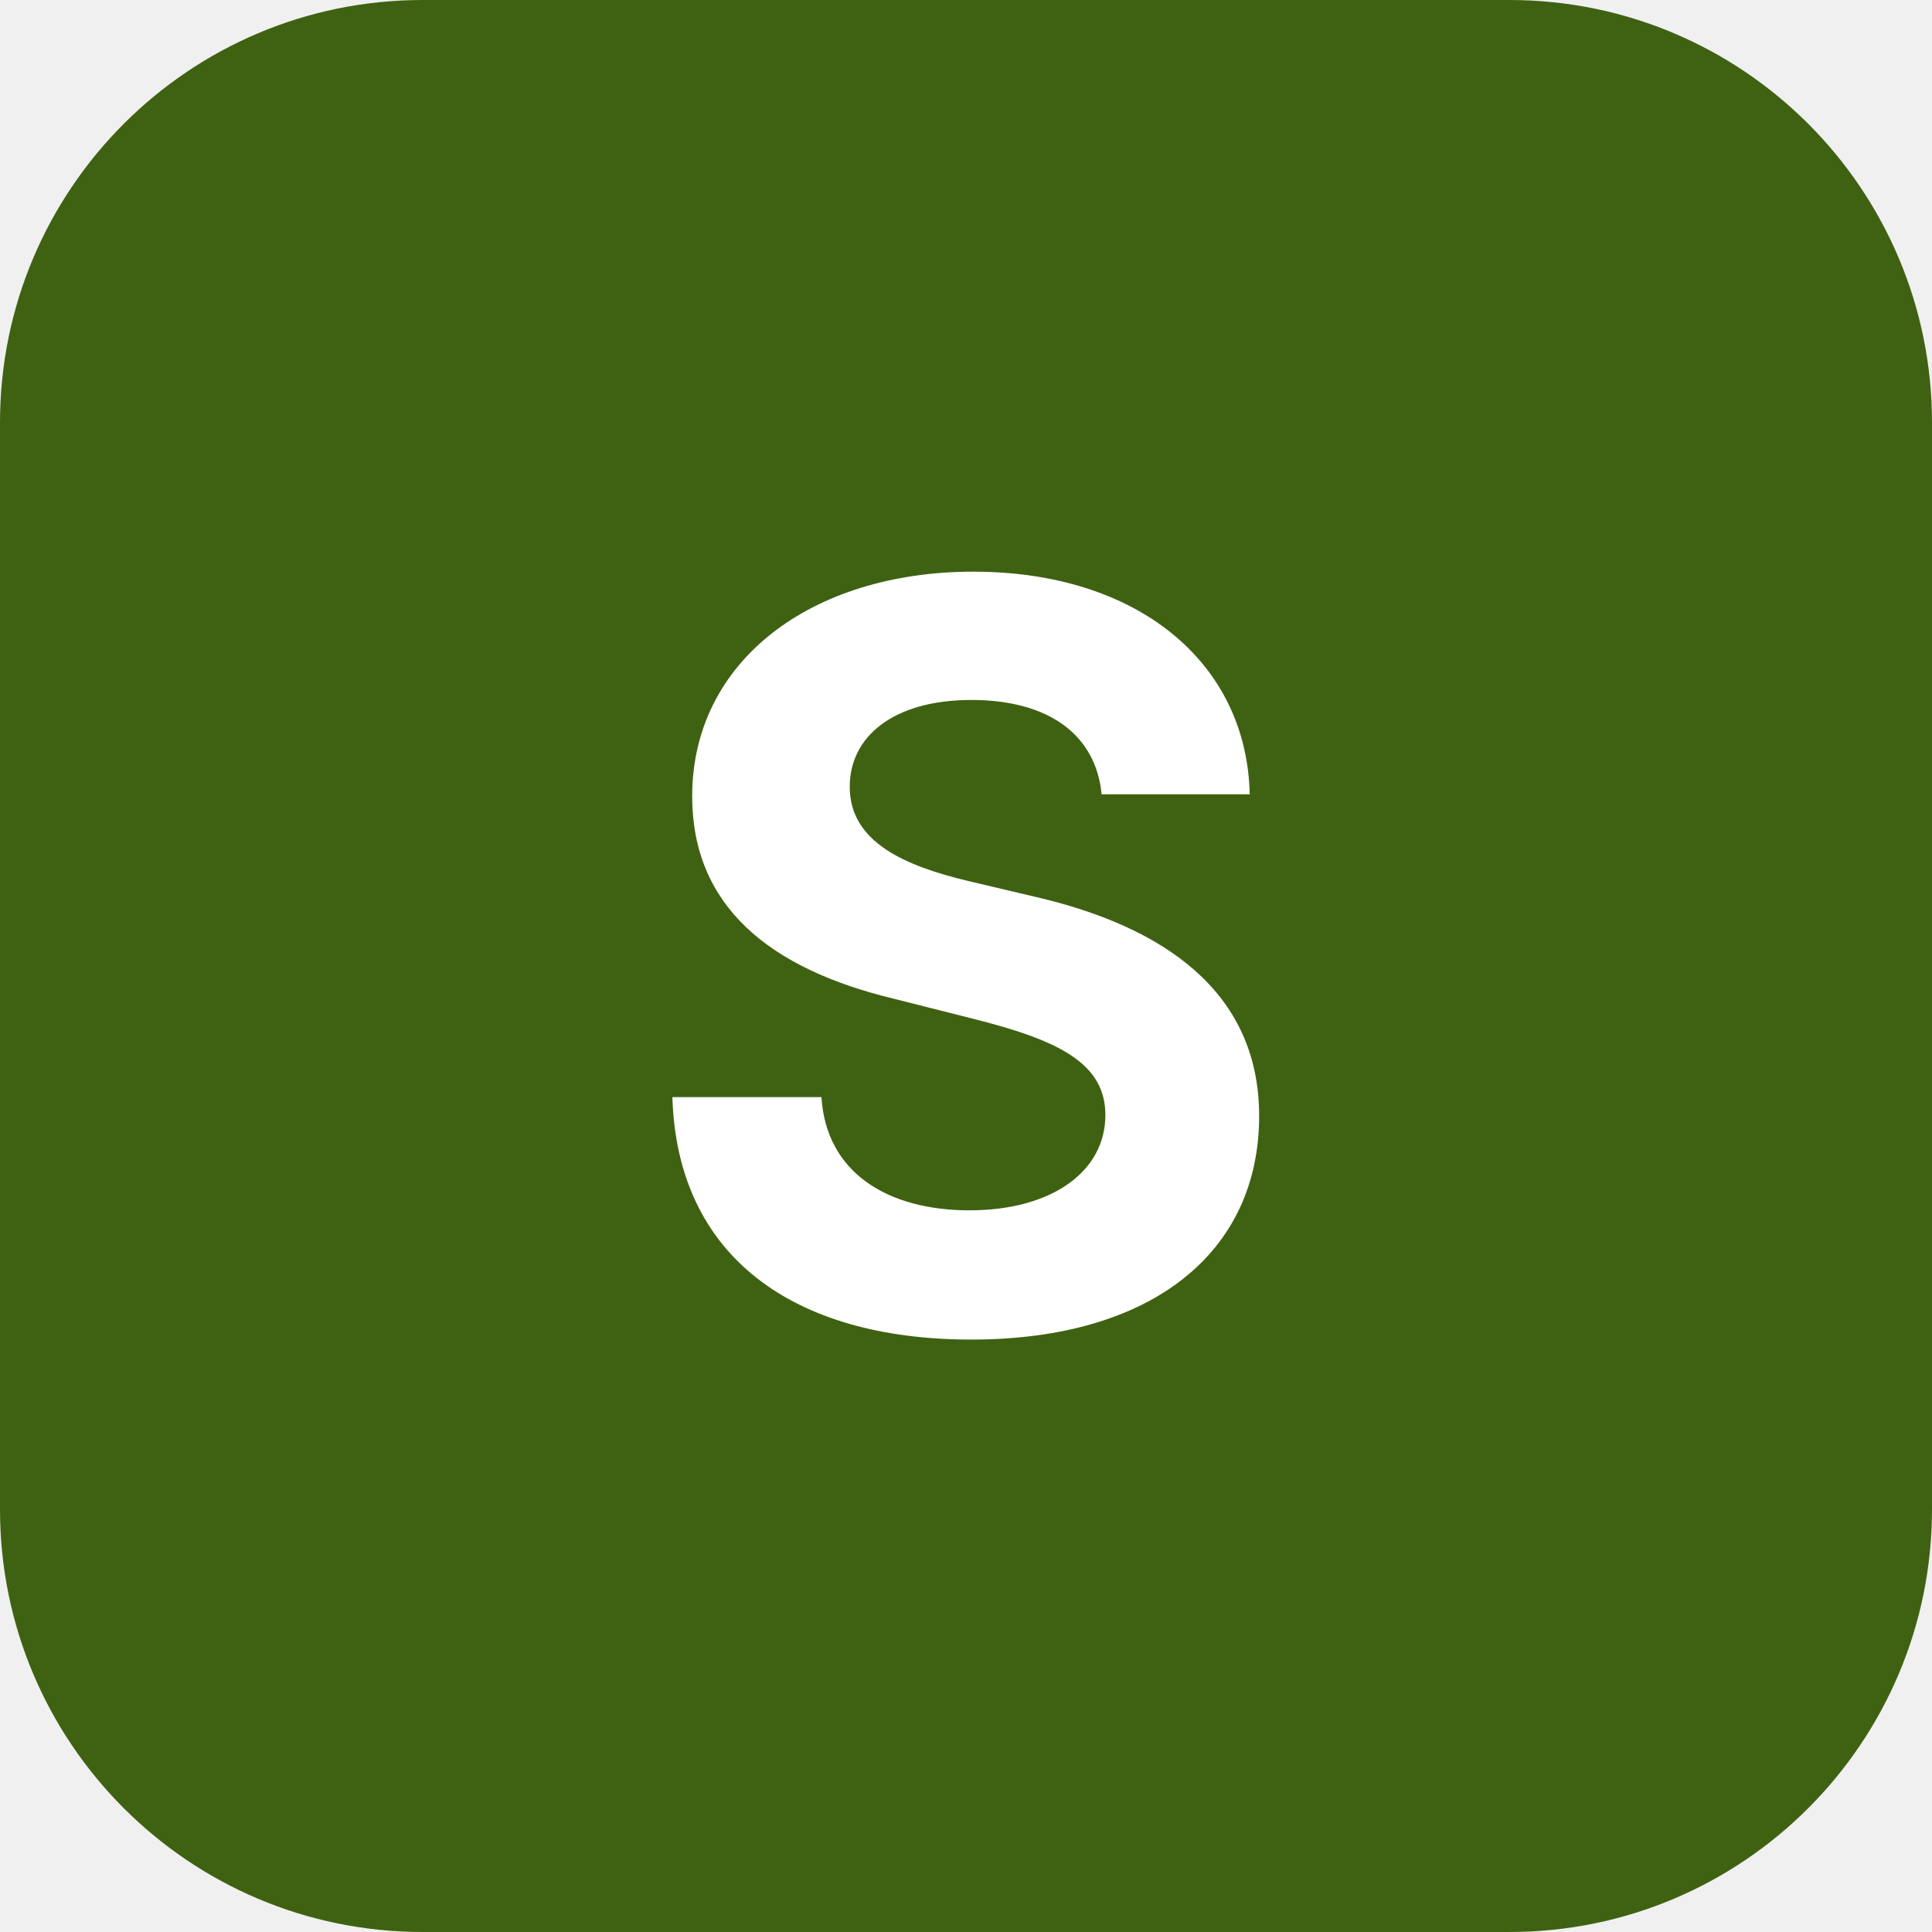
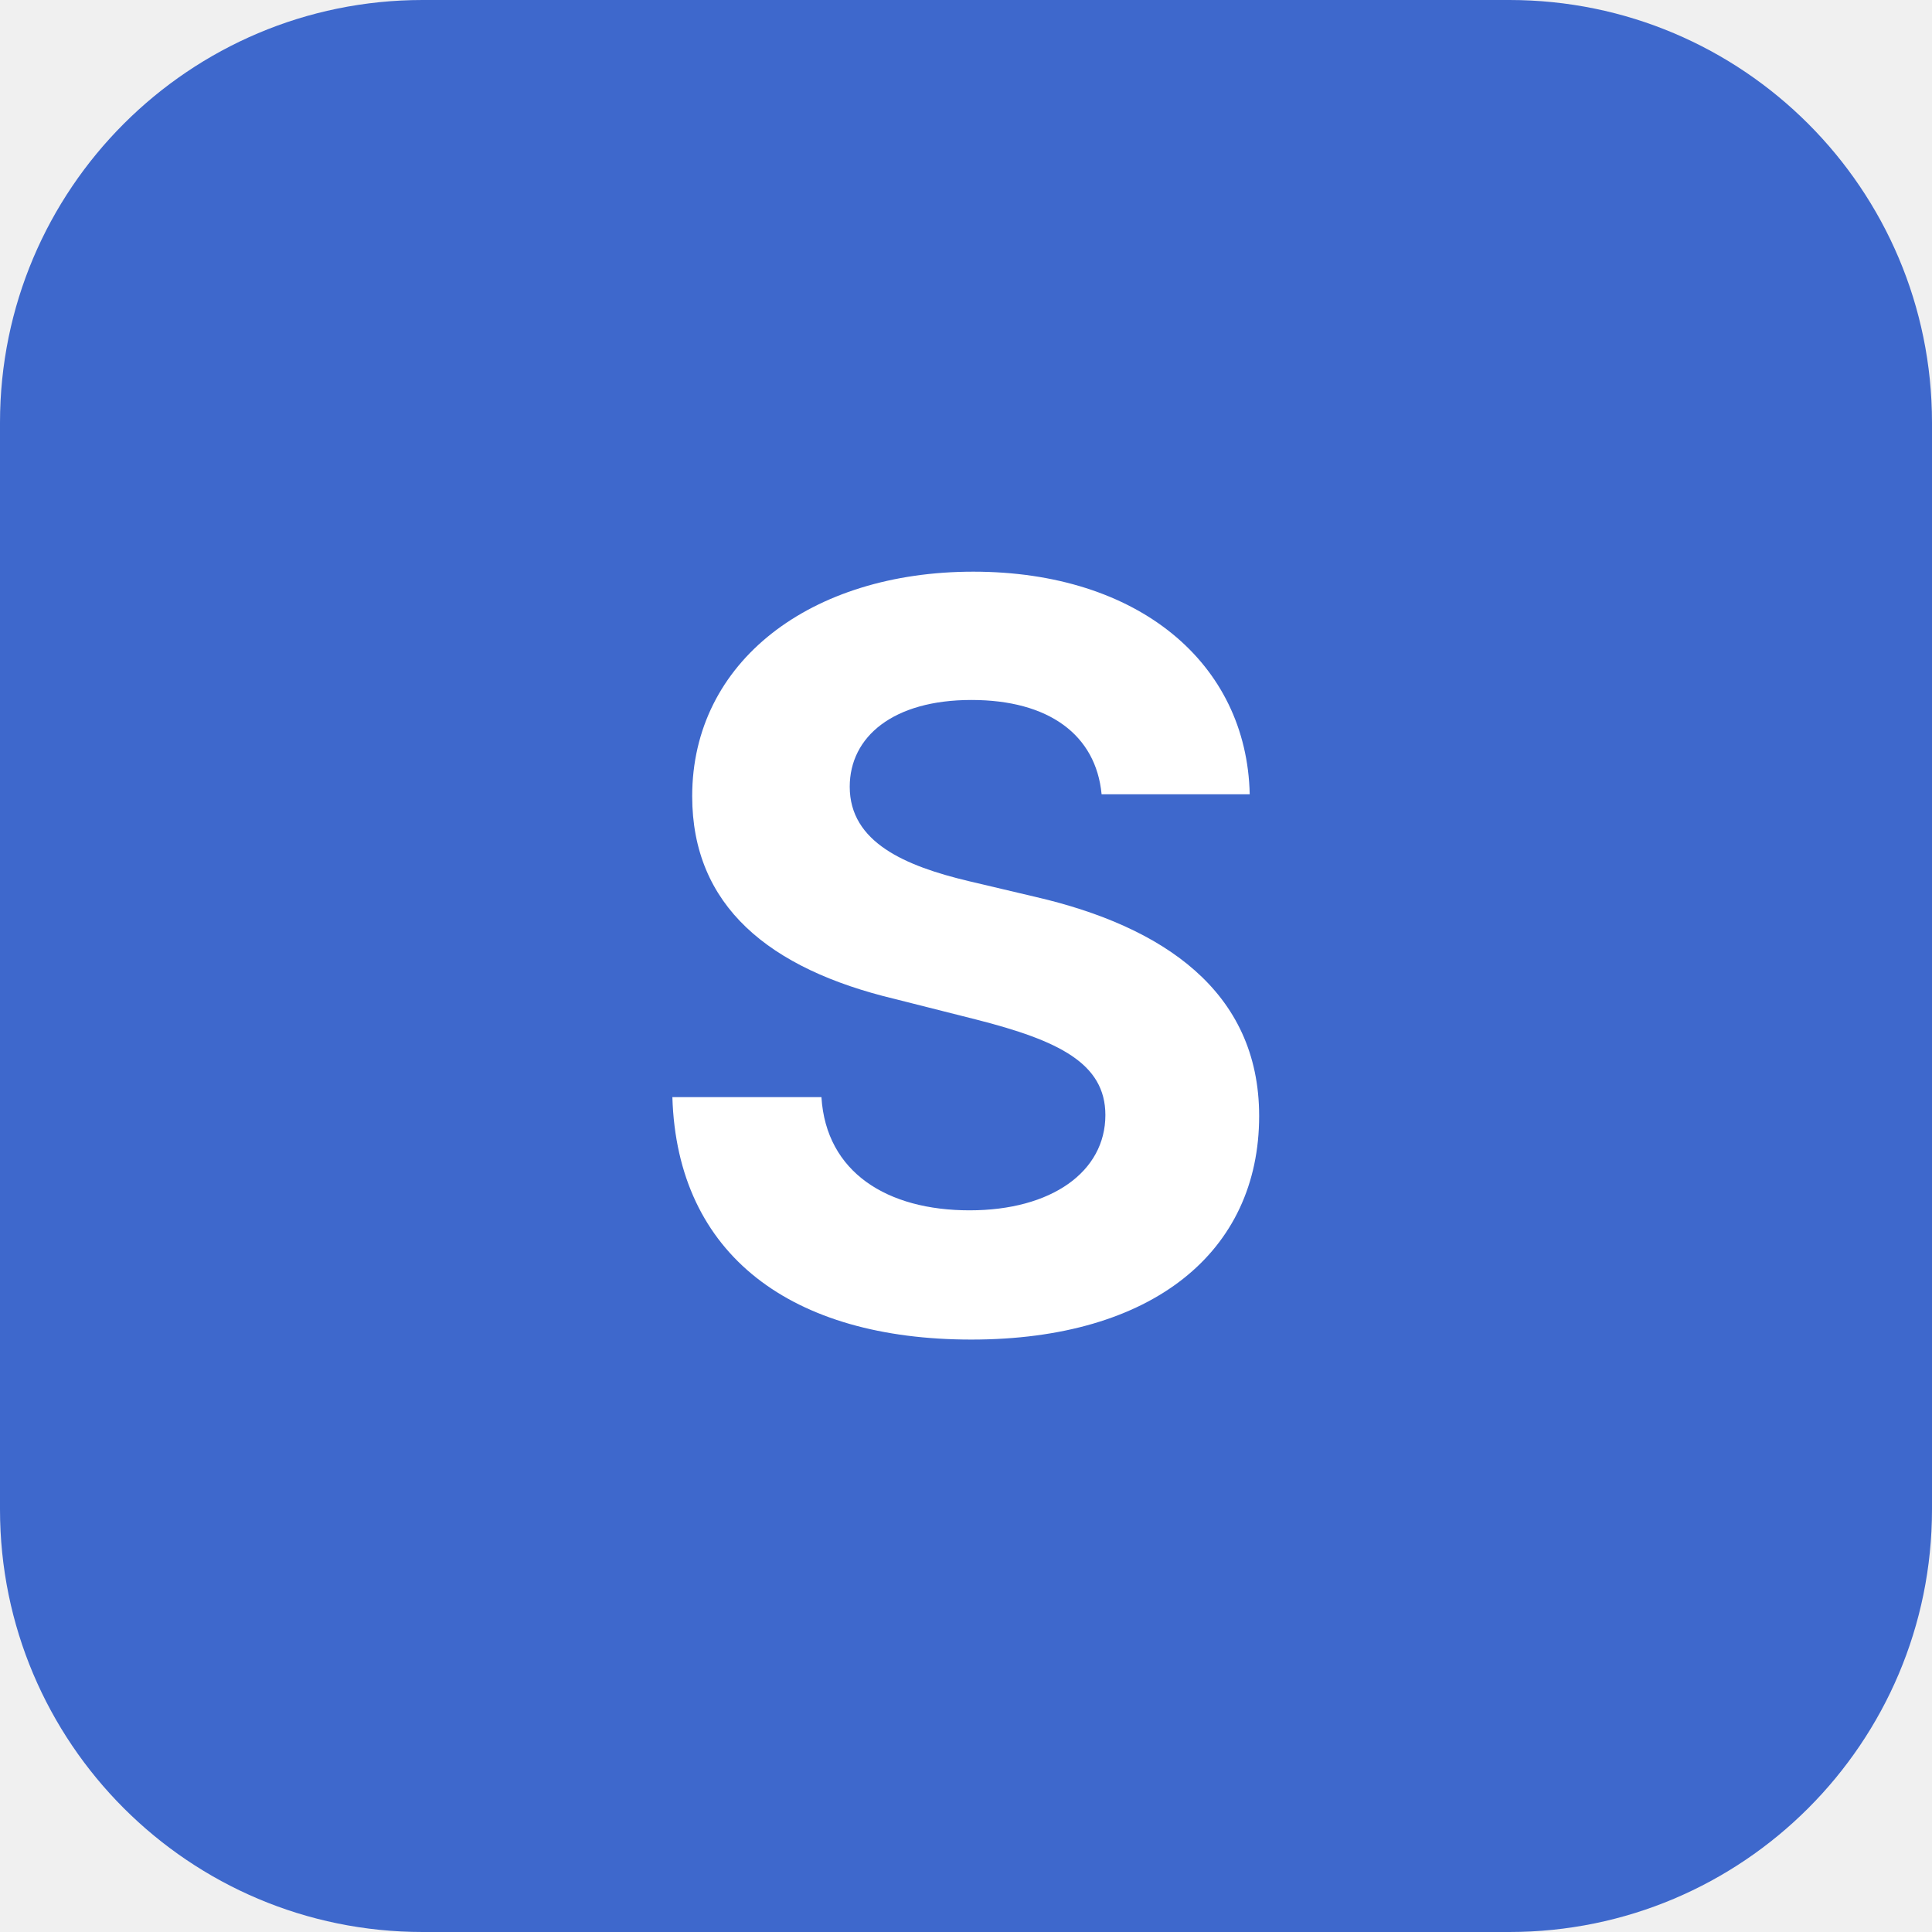
<svg xmlns="http://www.w3.org/2000/svg" width="32" height="32" viewBox="0 0 32 32">
-   <rect width="32" height="32" rx="7" fill="#3f6212" />
+   <rect width="32" height="32" rx="7" fill="#3e68cc" />
  <text x="16" y="22" text-anchor="middle" font-family="system-ui, -apple-system, sans-serif" font-size="17" font-weight="700" fill="#ffffff">S</text>
</svg>
